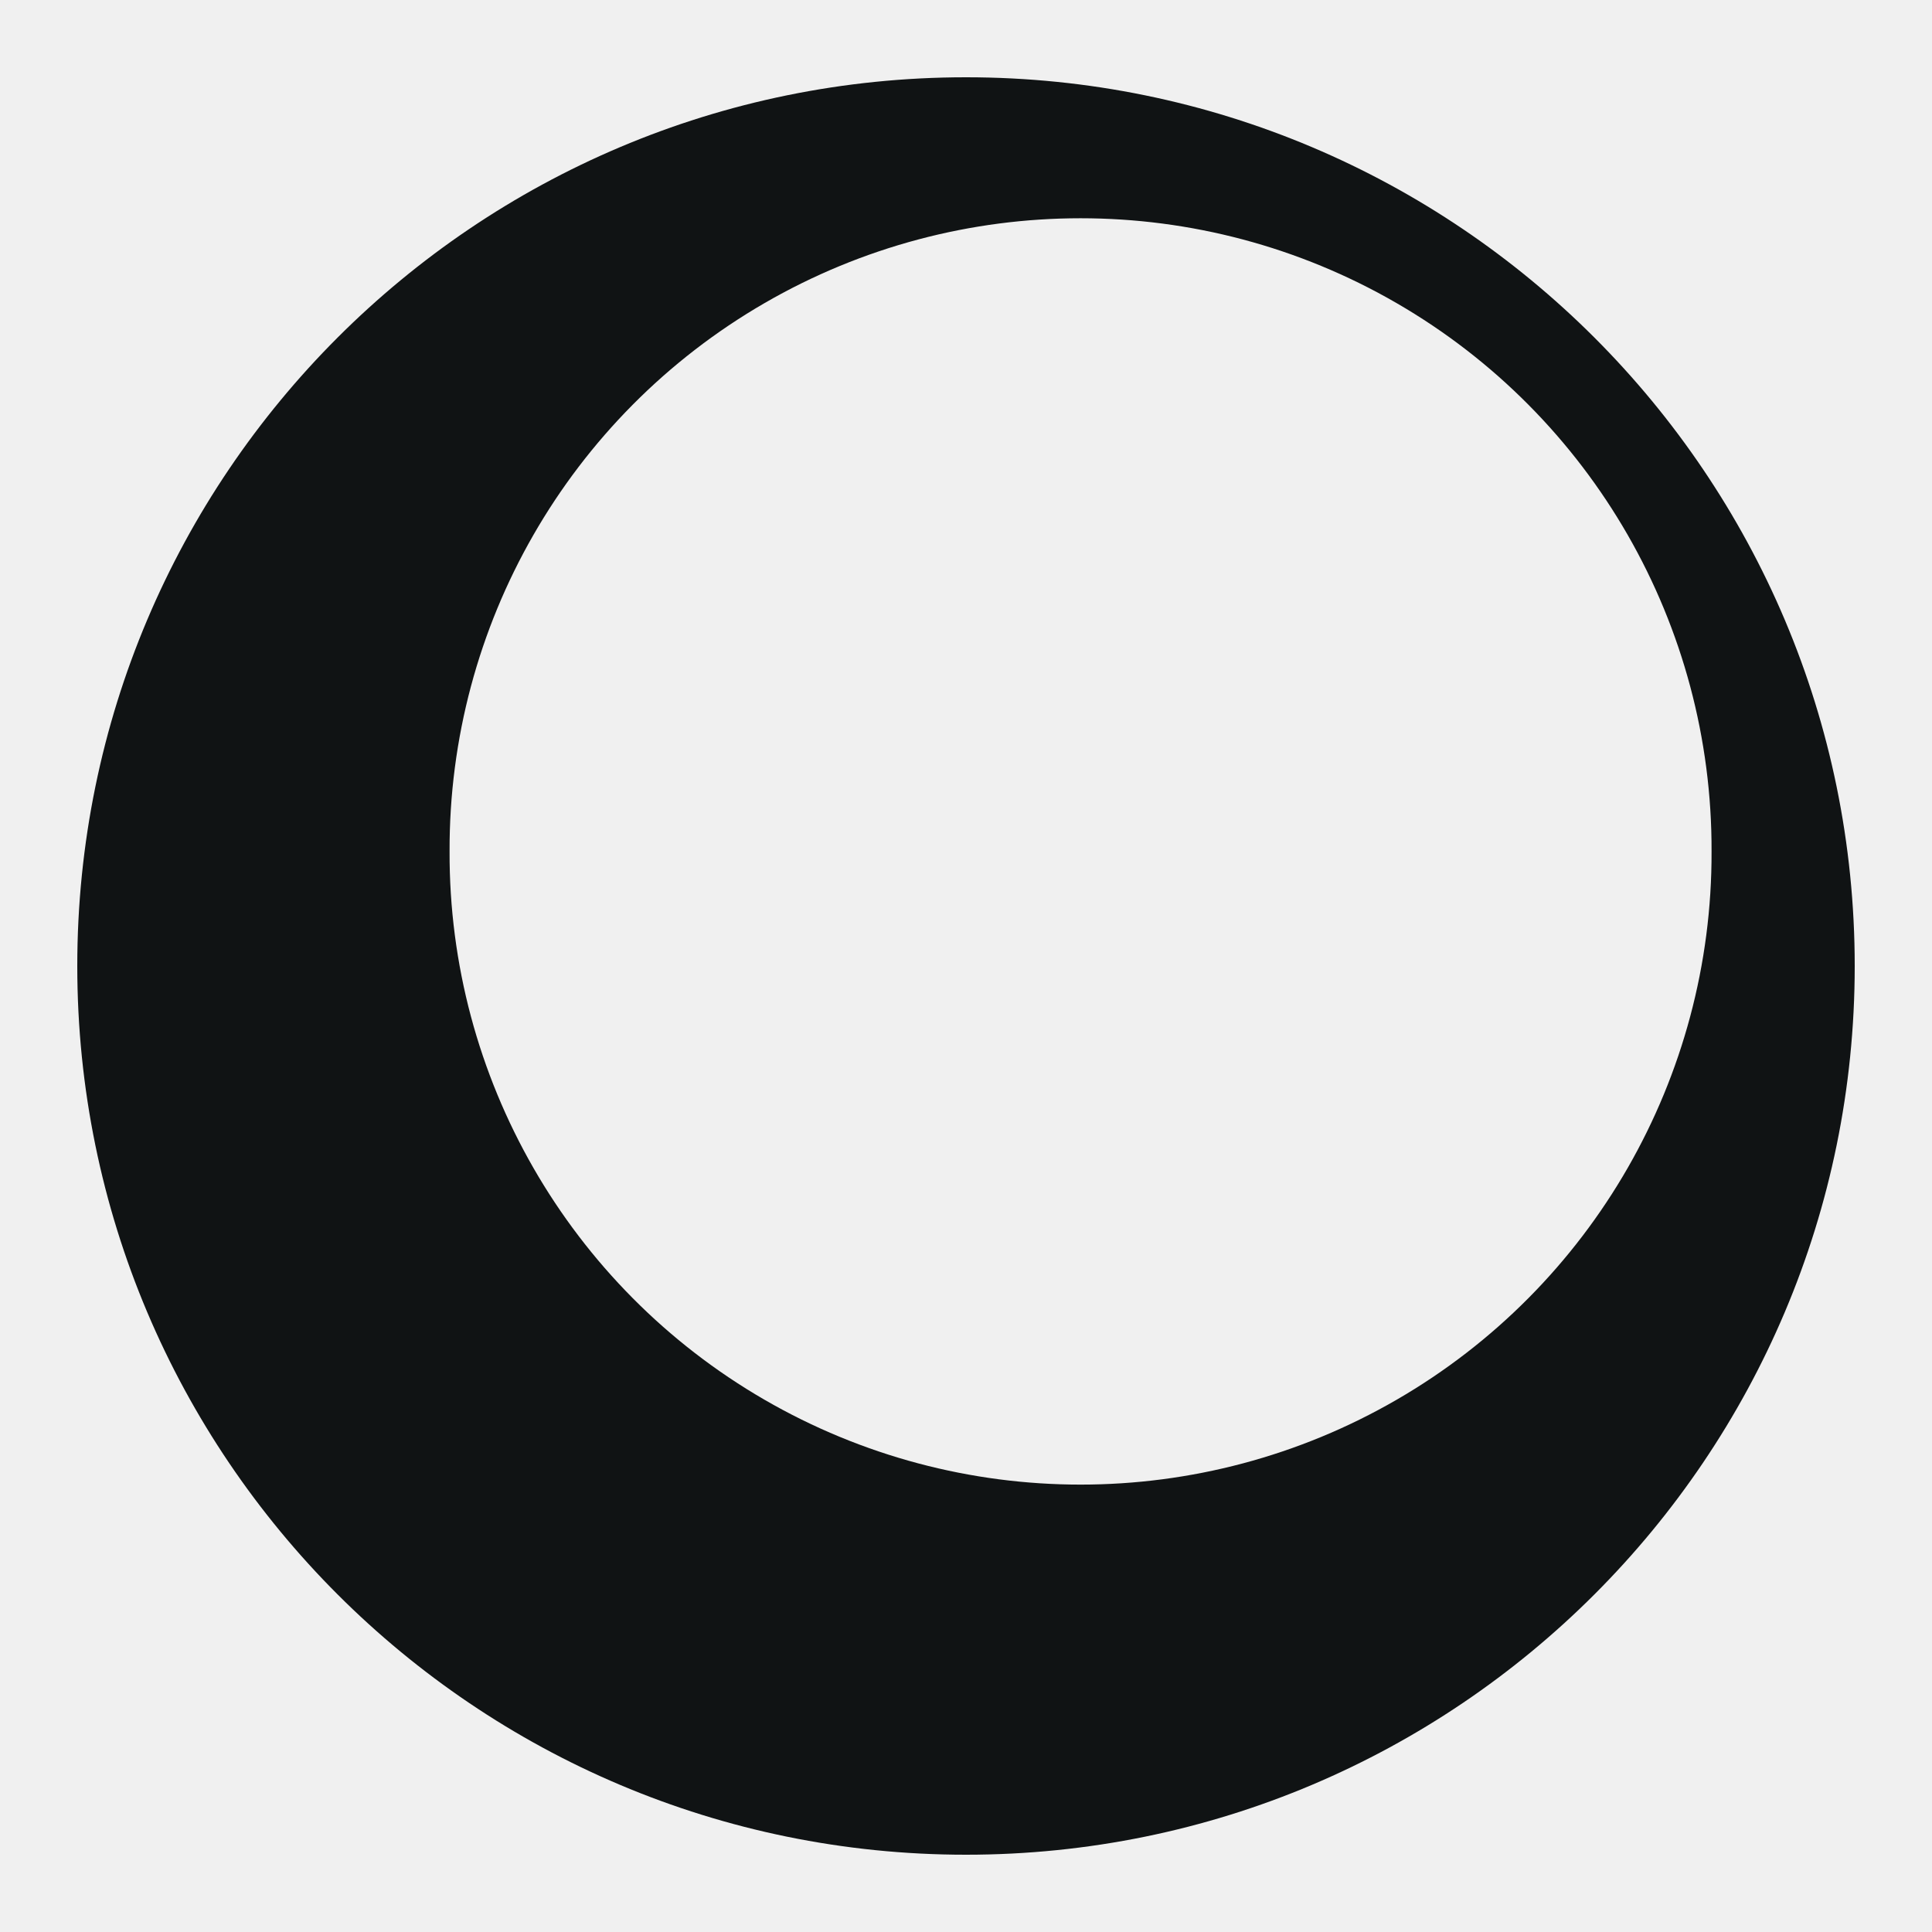
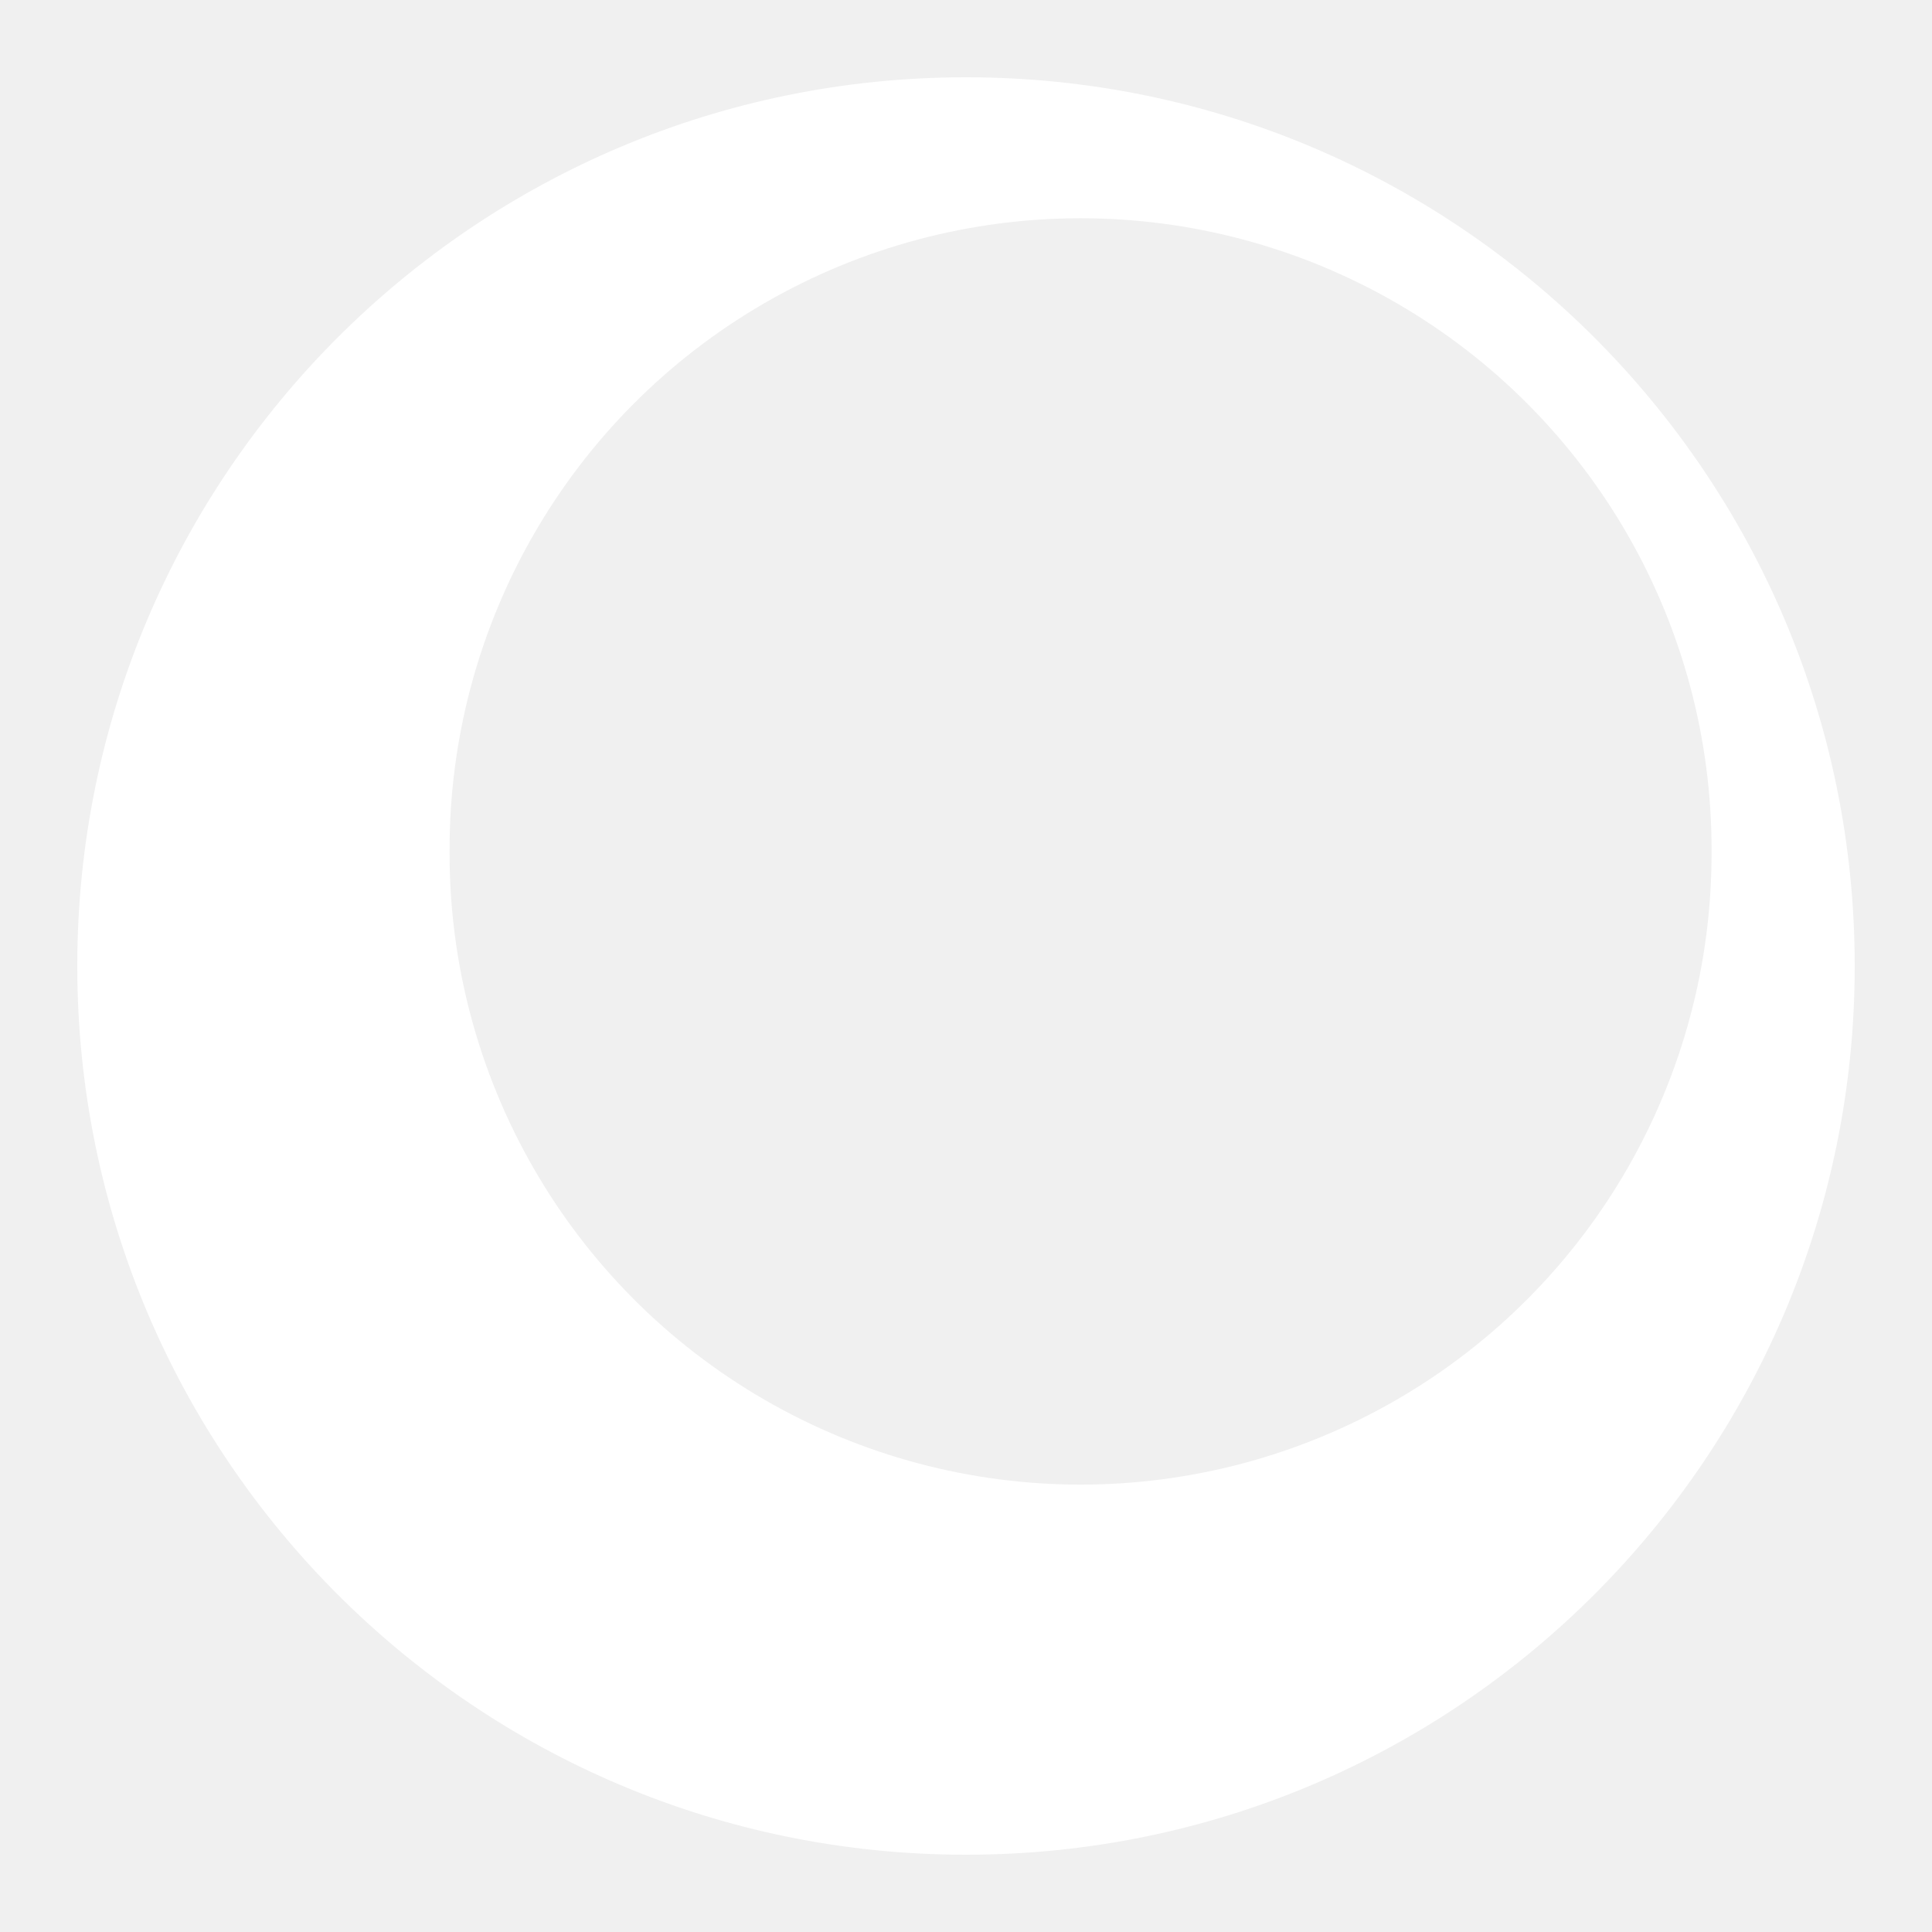
<svg xmlns="http://www.w3.org/2000/svg" width="256" height="256" viewBox="0 0 256 256" role="img" aria-label="Kolo">
-   <style>@media (prefers-color-scheme: dark) { path { fill: #E7E9E4; } }</style>
-   <path fill-rule="evenodd" fill="#101314" d="M10.24,128 a117.76,117.76 0 1,0 235.52,0 a117.76,117.76 0 1,0 -235.52,0 Z M59.571,112.819 a83.61,83.61 0 1,0 167.219,0 a83.61,83.61 0 1,0 -167.219,0 Z" />
+   <path fill-rule="evenodd" fill="#FFFFFF" d="M10.24,128 a117.76,117.76 0 1,0 235.52,0 a117.76,117.76 0 1,0 -235.52,0 Z M59.571,112.819 a83.61,83.61 0 1,0 167.219,0 a83.61,83.61 0 1,0 -167.219,0 Z" />
</svg>
